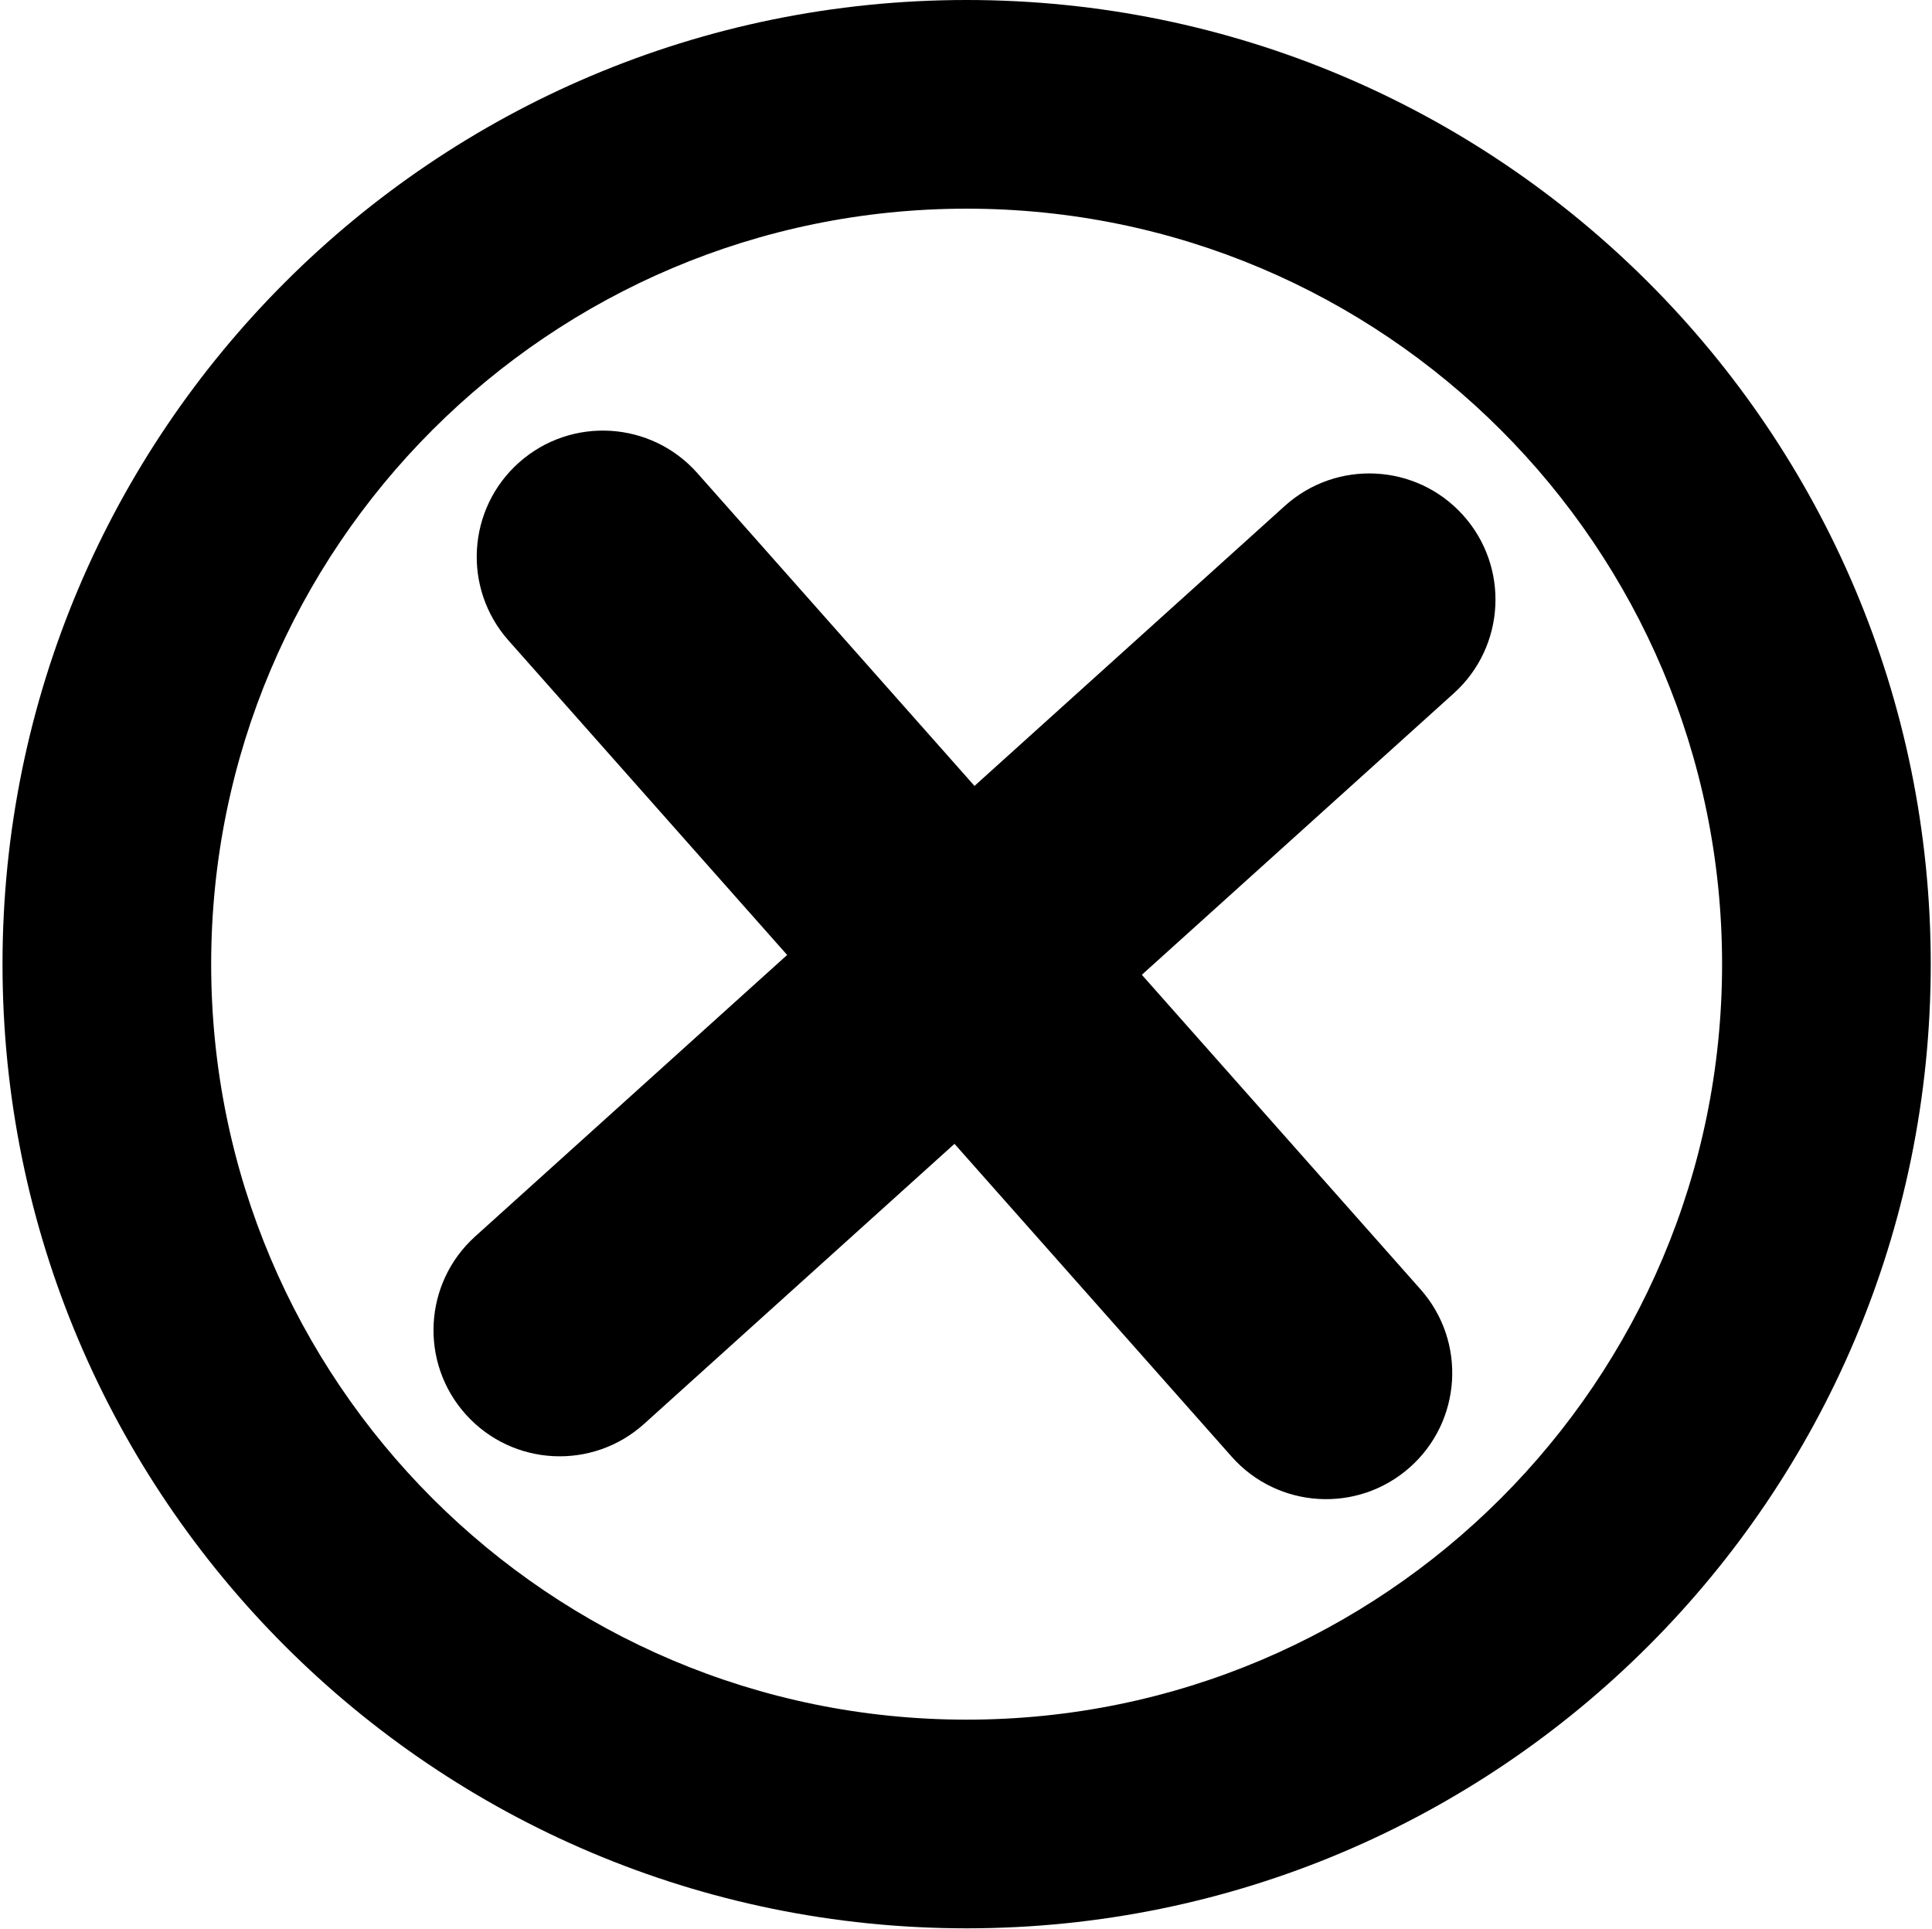
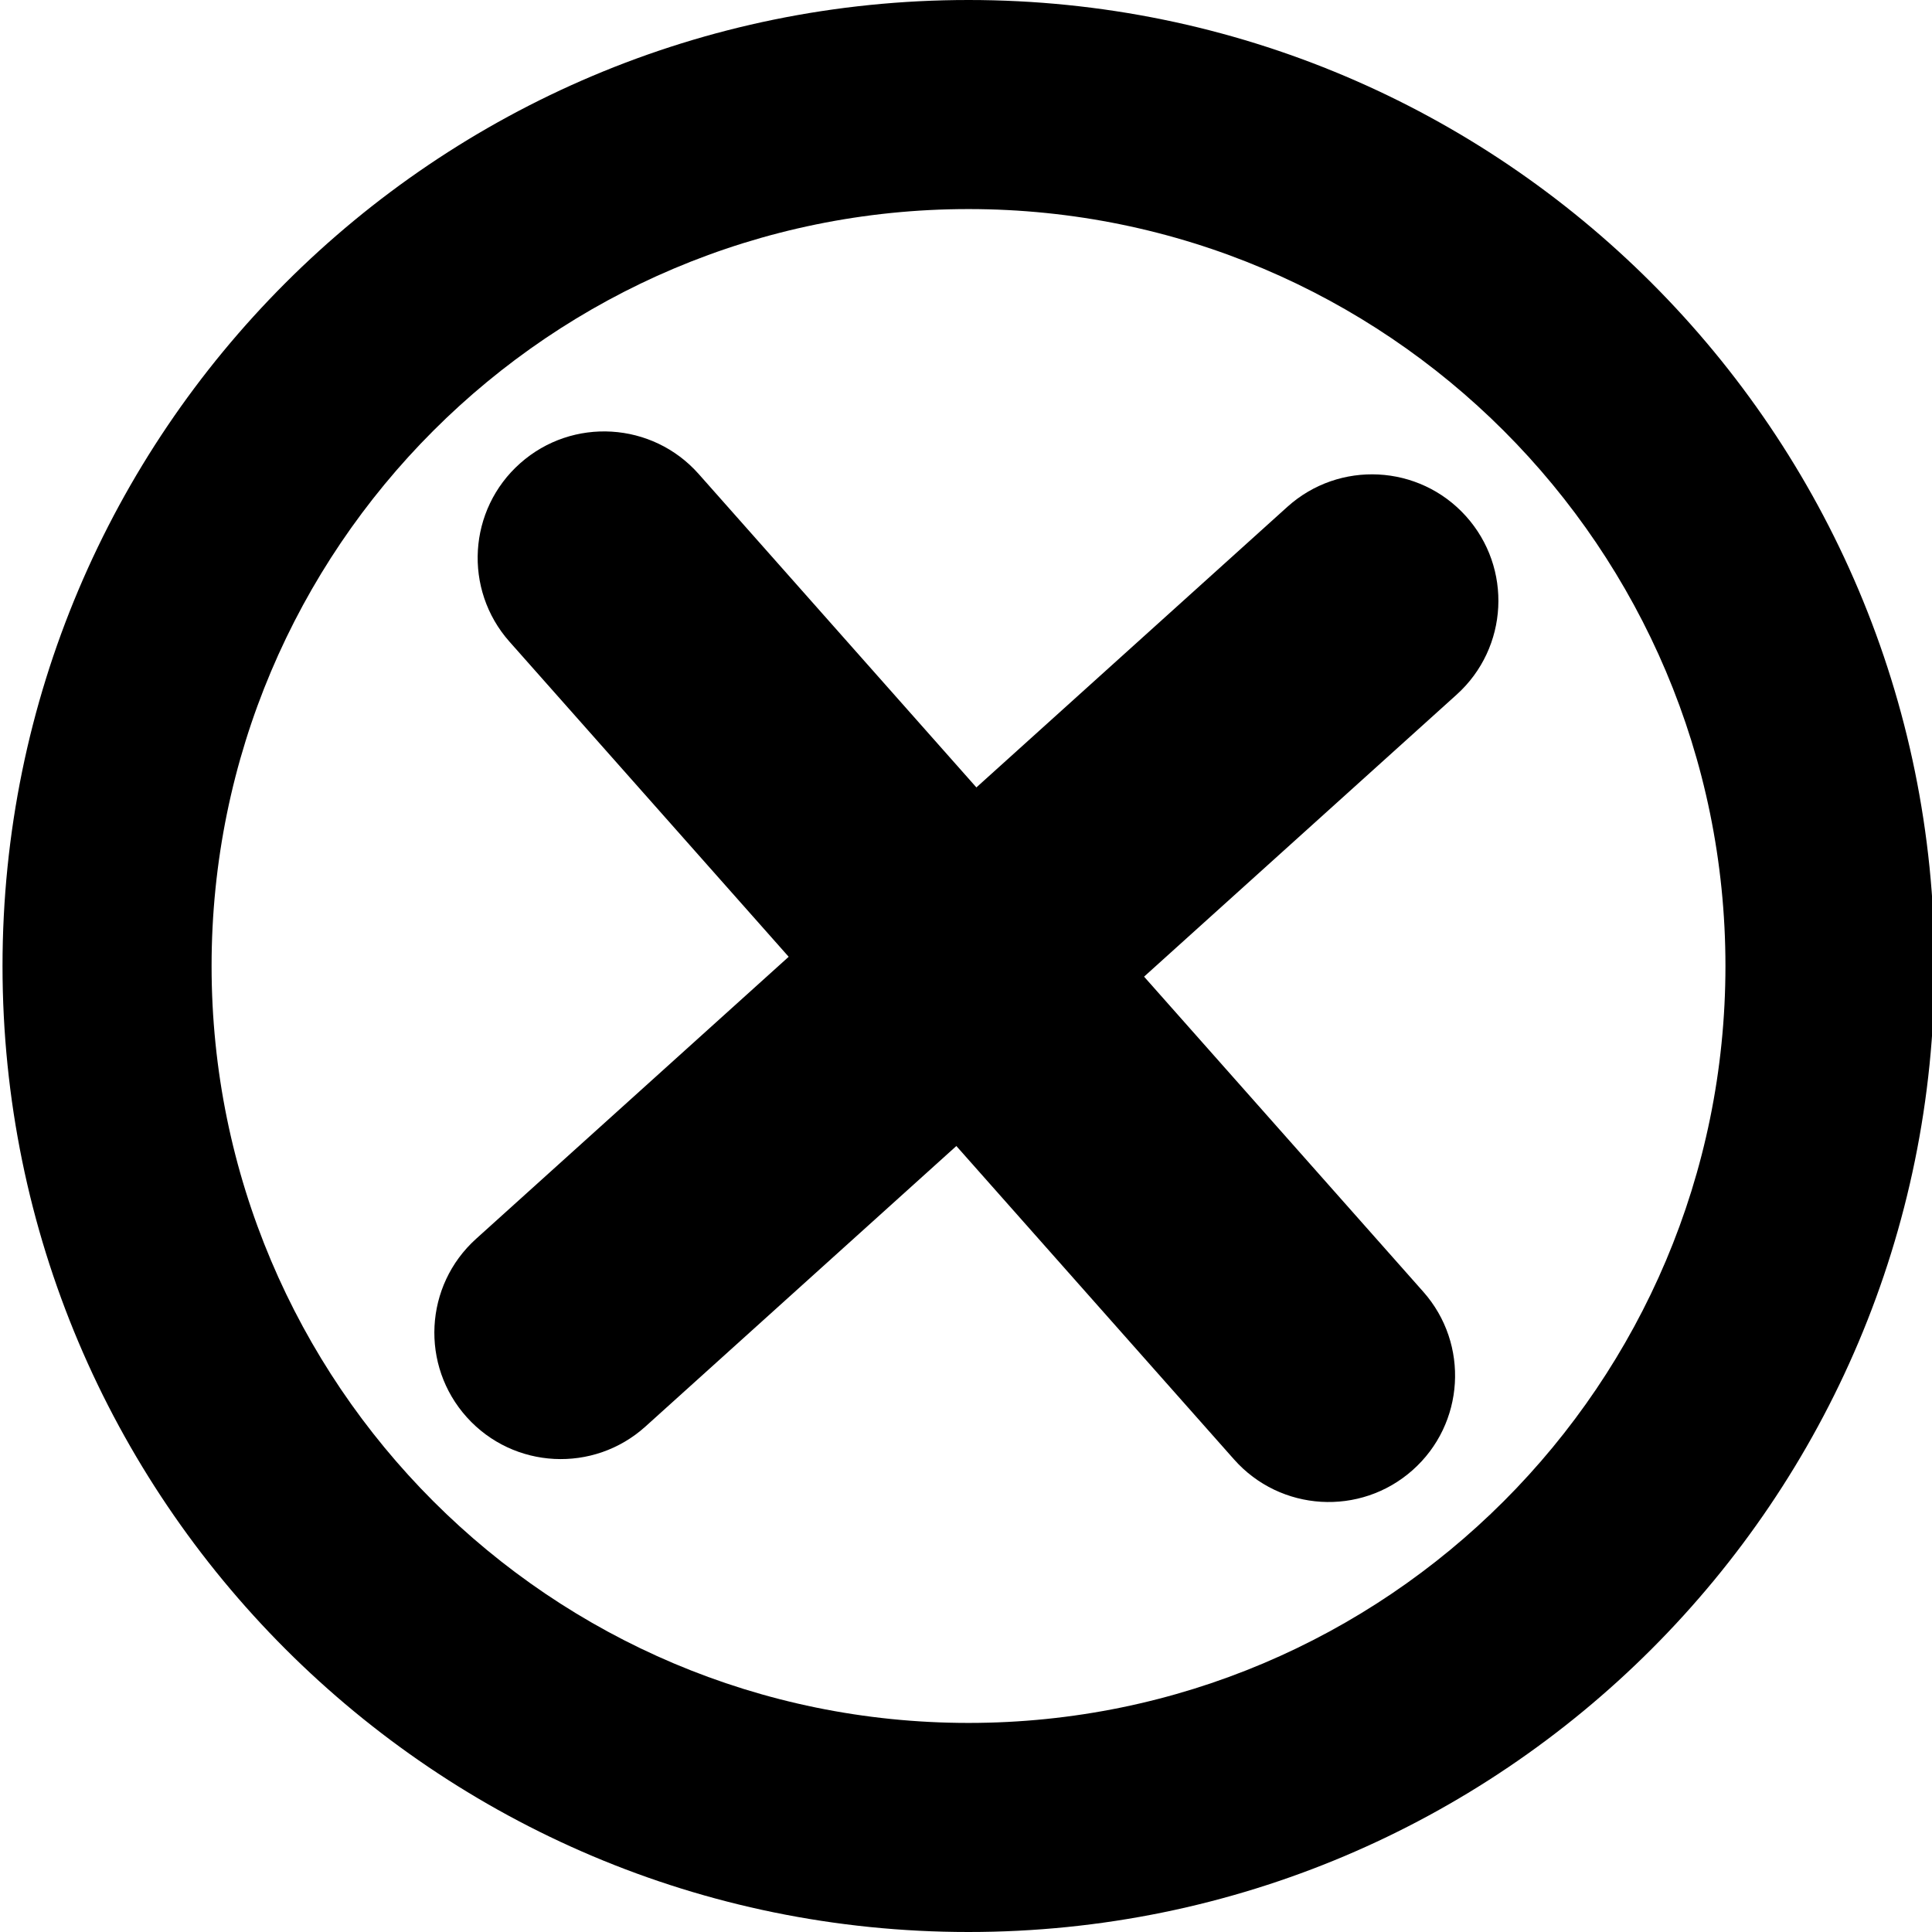
- <svg xmlns="http://www.w3.org/2000/svg" class="icon-error" fill="currentColor" width="513" height="512" viewBox="0 0 513 512">
+ <svg xmlns="http://www.w3.org/2000/svg" class="icon-error" fill="currentColor" width="512" height="512" viewBox="0 0 512 512">
  <path d="M512.667 256C512.667 397.385 398.051 512 256.667 512C115.282 512 0.667 397.385 0.667 256C0.667 114.615 115.282 0 256.667 0C398.051 0 512.667 114.615 512.667 256ZM56.072 256C56.072 366.785 145.881 456.594 256.667 456.594C367.452 456.594 457.261 366.785 457.261 256C457.261 145.215 367.452 55.406 256.667 55.406C145.881 55.406 56.072 145.215 56.072 256Z" />
  <rect x="366.022" y="111.891" width="67" height="356.554" rx="33.5" transform="rotate(47.9416 366.022 111.891)" />
  <rect x="399.402" y="367.406" width="67" height="356.554" rx="33.5" transform="rotate(138.457 399.402 367.406)" />
</svg>
